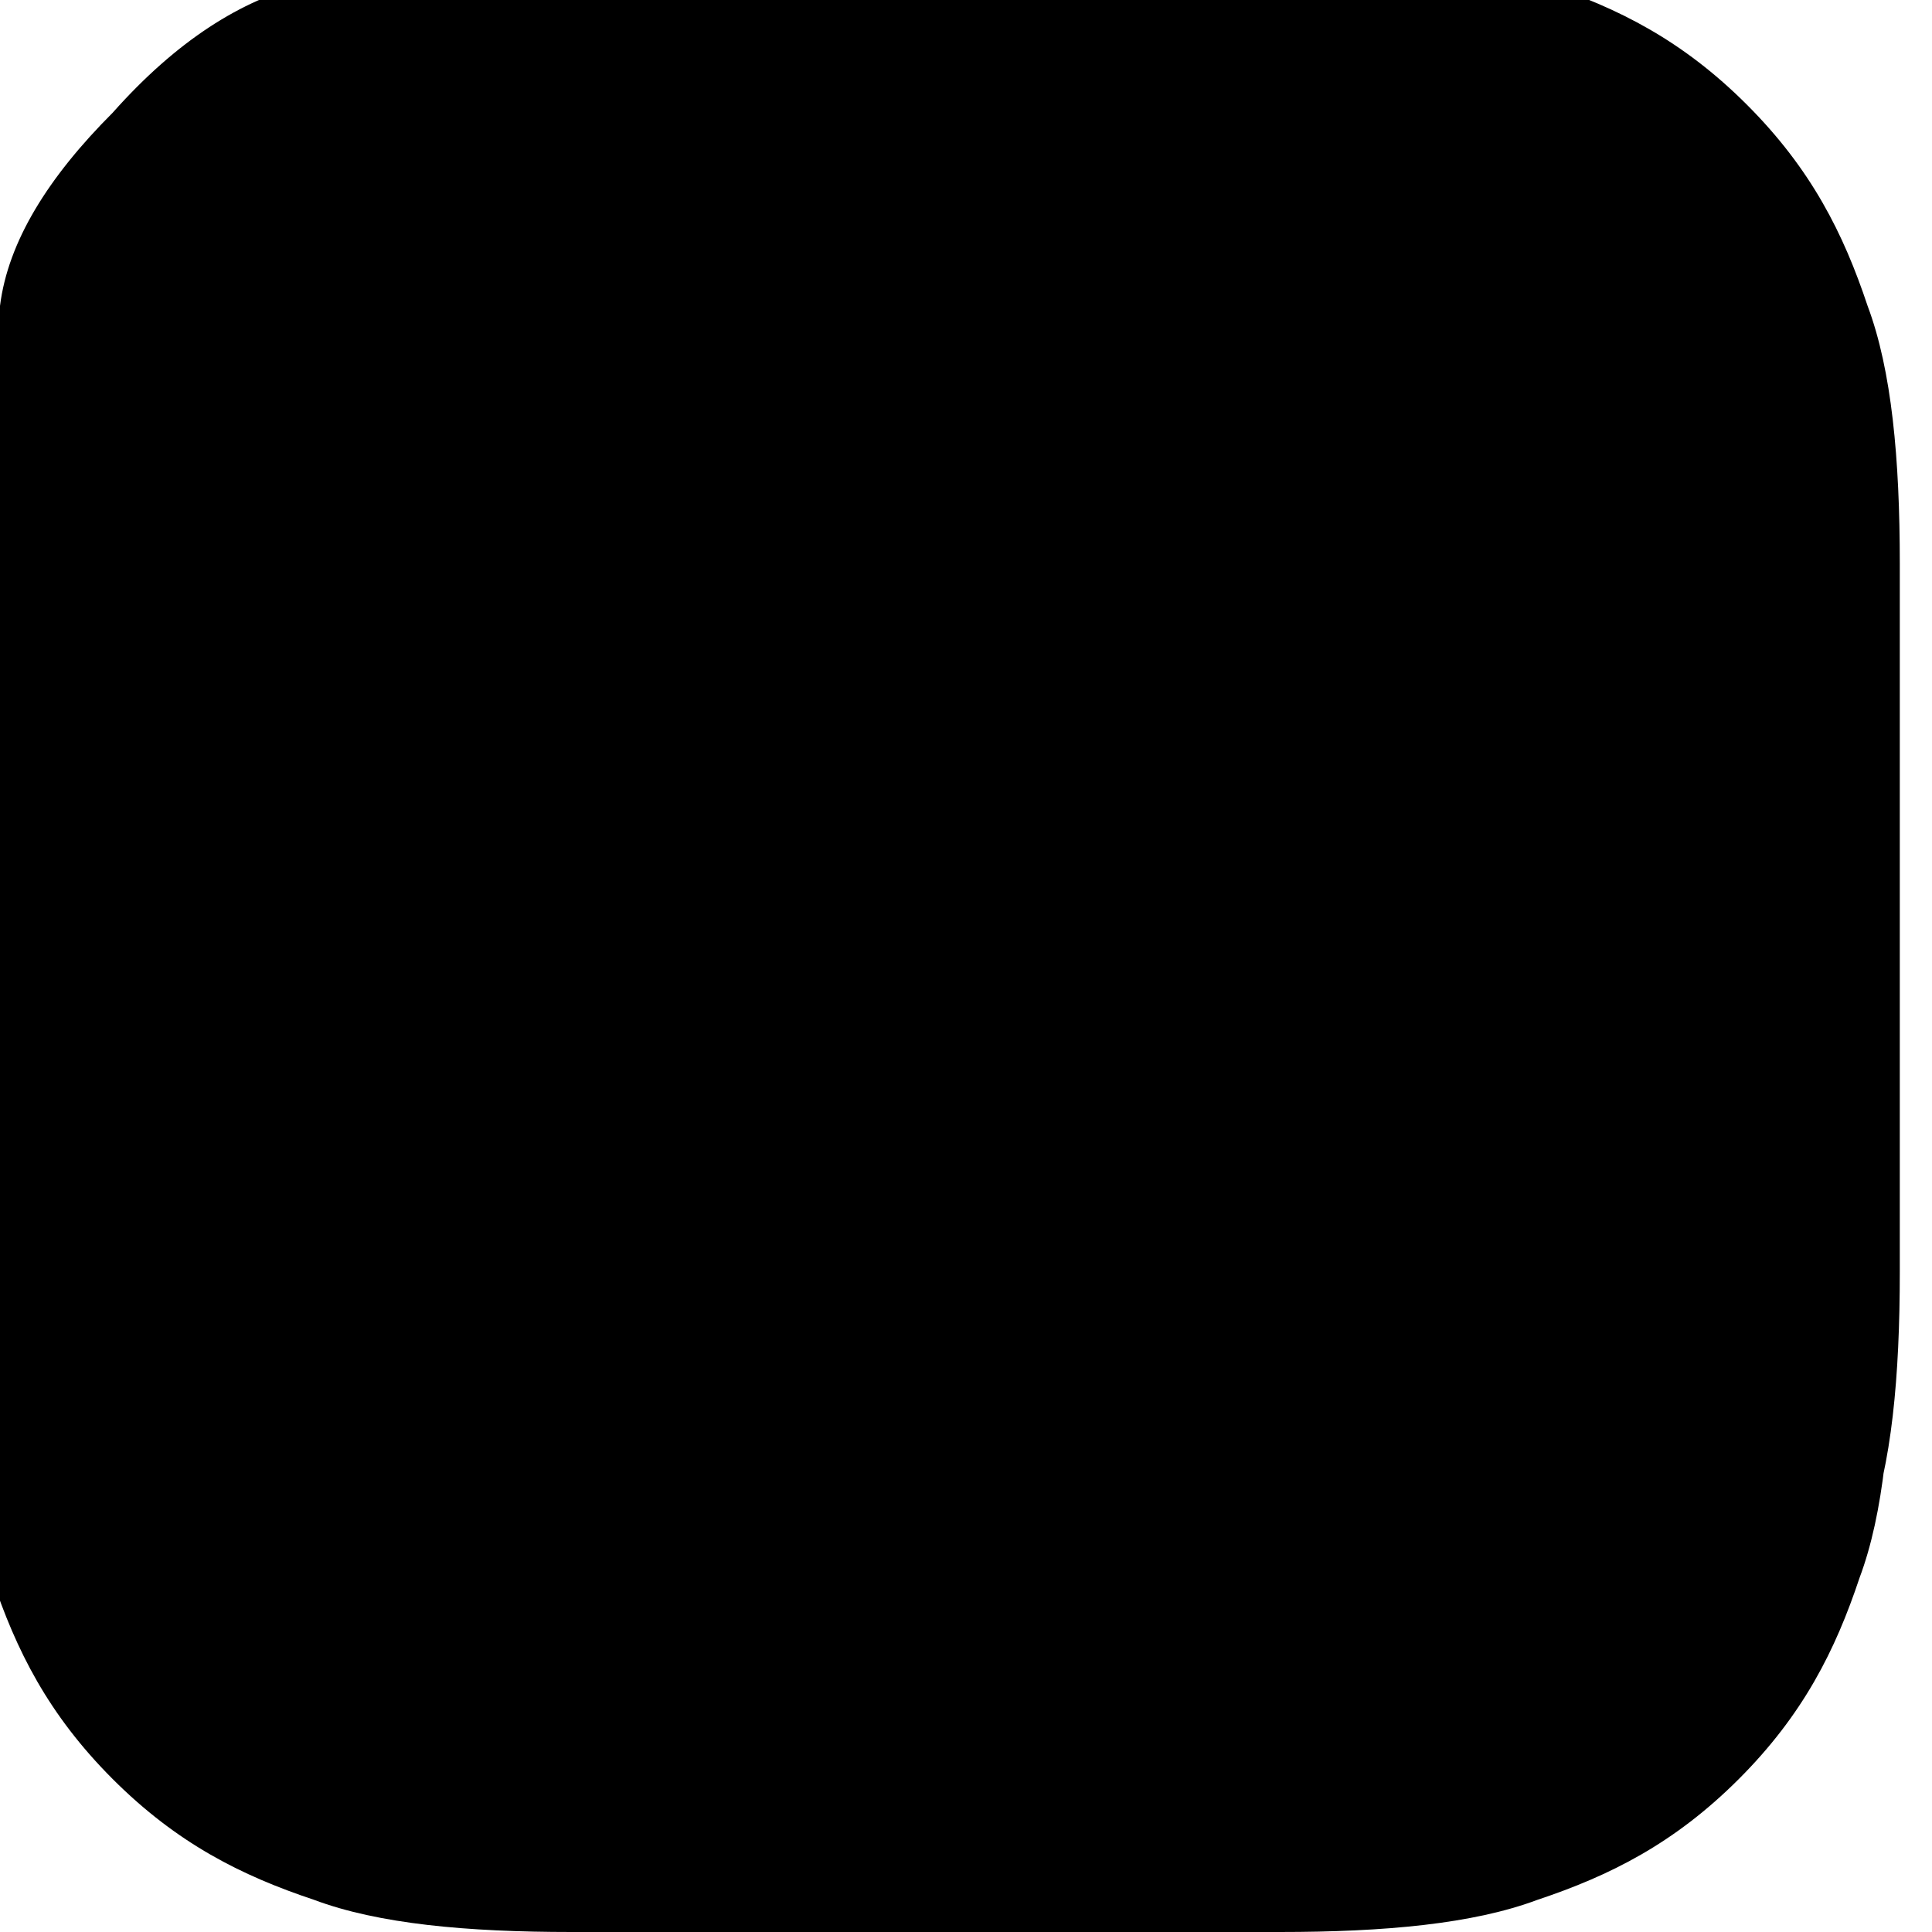
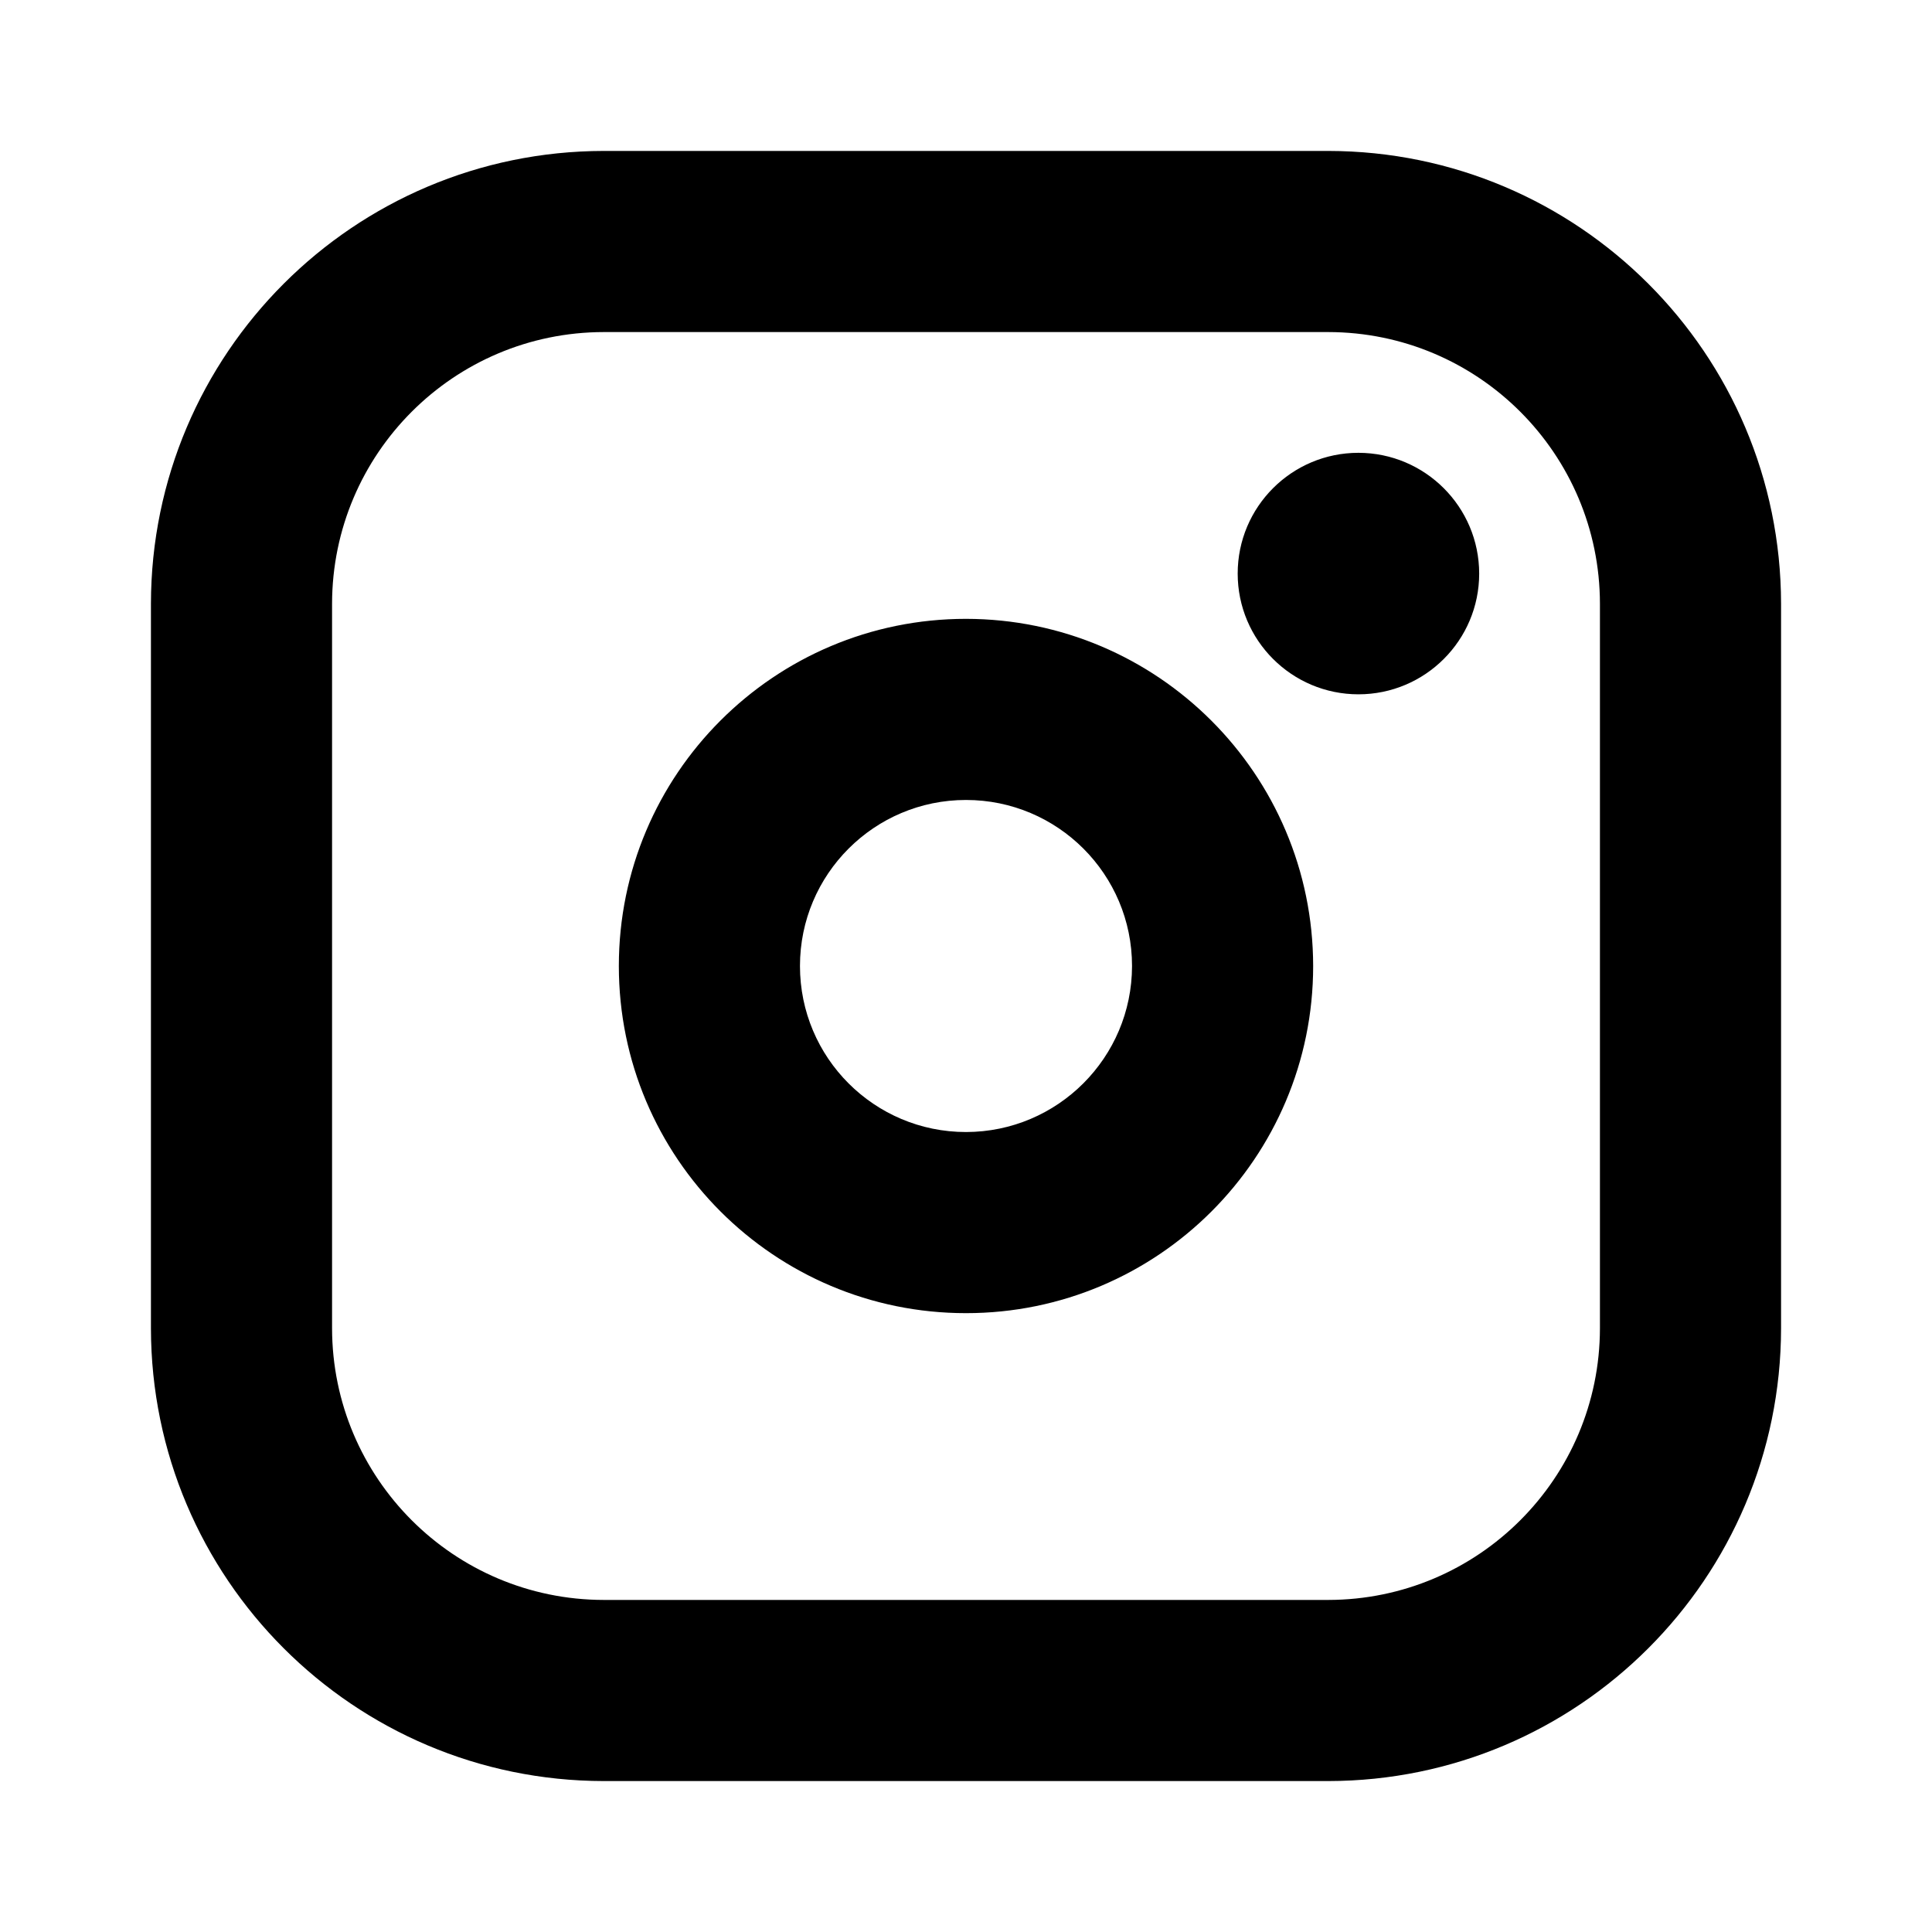
- <svg xmlns="http://www.w3.org/2000/svg" viewBox="0 0 24 24" fill="currentColor">
-   <path d="M12 2.2c3.2 0 3.6 0 4.9.1 1.2.1 1.9.3 2.3.5.6.2 1.1.6 1.6 1.1.5.5.9 1 1.1 1.6.2.4.4 1.1.5 2.3.1 1.3.1 1.7.1 4.9s0 3.6-.1 4.9c-.1 1.2-.3 1.9-.5 2.3-.2.6-.6 1.1-1.1 1.6-.5.5-1 .9-1.6 1.1-.4.2-1.1.4-2.3.5-1.3.1-1.7.1-4.9.1s-3.6 0-4.9-.1c-1.2-.1-1.9-.3-2.3-.5-.6-.2-1.1-.6-1.6-1.1-.5-.5-.9-1-1.1-1.6-.2-.4-.4-1.1-.5-2.3C2.2 15.6 2.2 15.2 2.2 12s0-3.6.1-4.9c.1-1.2.3-1.9.5-2.3.2-.6.6-1.1 1.1-1.6.5-.5 1-.9 1.6-1.1.4-.2 1.1-.4 2.3-.5C8.4 2.2 8.8 2.2 12 2.2zm0-2.2C8.7 0 8.3 0 7 0 5.7 0 4.6.1 3.8.4c-.9.3-1.7.7-2.5 1.5C.5 2.7.1 3.5-.2 4.4-.4 5.2-.5 6.3-.5 7.6v8.8c0 1.3.1 2.4.4 3.2.3.9.7 1.7 1.5 2.5.8.8 1.6 1.2 2.5 1.5.8.3 1.9.4 3.2.4h8.8c1.3 0 2.4-.1 3.2-.4.9-.3 1.7-.7 2.5-1.5.8-.8 1.2-1.6 1.5-2.5.3-.8.4-1.9.4-3.2V7.6c0-1.3-.1-2.4-.4-3.2-.3-.9-.7-1.7-1.5-2.5C20.8.5 20 .1 19.1-.2c-.8-.3-1.9-.4-3.2-.4H7c-1.3 0-2.4.1-3.2.4C3 0 2.2.5 1.4 1.4.6 2.2.1 3 0 3.8-.3 4.6-.4 5.7-.4 7v8.8c0 1.3.1 2.4.4 3.2.3.9.7 1.7 1.5 2.5.8.8 1.6 1.2 2.5 1.5.8.3 1.9.4 3.2.4h8.8c1.3 0 2.4-.1 3.2-.4.9-.3 1.7-.7 2.5-1.5.8-.8 1.2-1.6 1.5-2.5.3-.8.4-1.9.4-3.2V7c0-1.3-.1-2.4-.4-3.2-.3-.9-.7-1.7-1.5-2.5-.8-.8-1.6-1.2-2.5-1.5C16.4.1 15.3 0 14 0H7z" />
-   <path d="M12 5.8c-3.4 0-6.2 2.7-6.2 6.2s2.8 6.2 6.2 6.2 6.2-2.7 6.2-6.2S15.4 5.8 12 5.8zm0 10.3c-2.3 0-4.1-1.8-4.1-4.1 0-2.3 1.8-4.1 4.1-4.1 2.3 0 4.1 1.8 4.1 4.1 0 2.3-1.8 4.1-4.1 4.1z" />
-   <circle cx="18.4" cy="5.6" r="1.4" />
+ <svg xmlns="http://www.w3.org/2000/svg" fill="#000000" width="800px" height="800px" viewBox="0 0 256 256" id="Flat">
+   <path d="M128,82a46,46,0,1,0,46,46A46.052,46.052,0,0,0,128,82Zm0,68a22,22,0,1,1,22-22A22.025,22.025,0,0,1,128,150ZM176,20H80A60.068,60.068,0,0,0,20,80v96a60.068,60.068,0,0,0,60,60h96a60.068,60.068,0,0,0,60-60V80A60.068,60.068,0,0,0,176,20Zm36,156a36.041,36.041,0,0,1-36,36H80a36.041,36.041,0,0,1-36-36V80A36.041,36.041,0,0,1,80,44h96a36.041,36.041,0,0,1,36,36ZM196,76a16,16,0,1,1-16-16A16.018,16.018,0,0,1,196,76Z" />
</svg>
